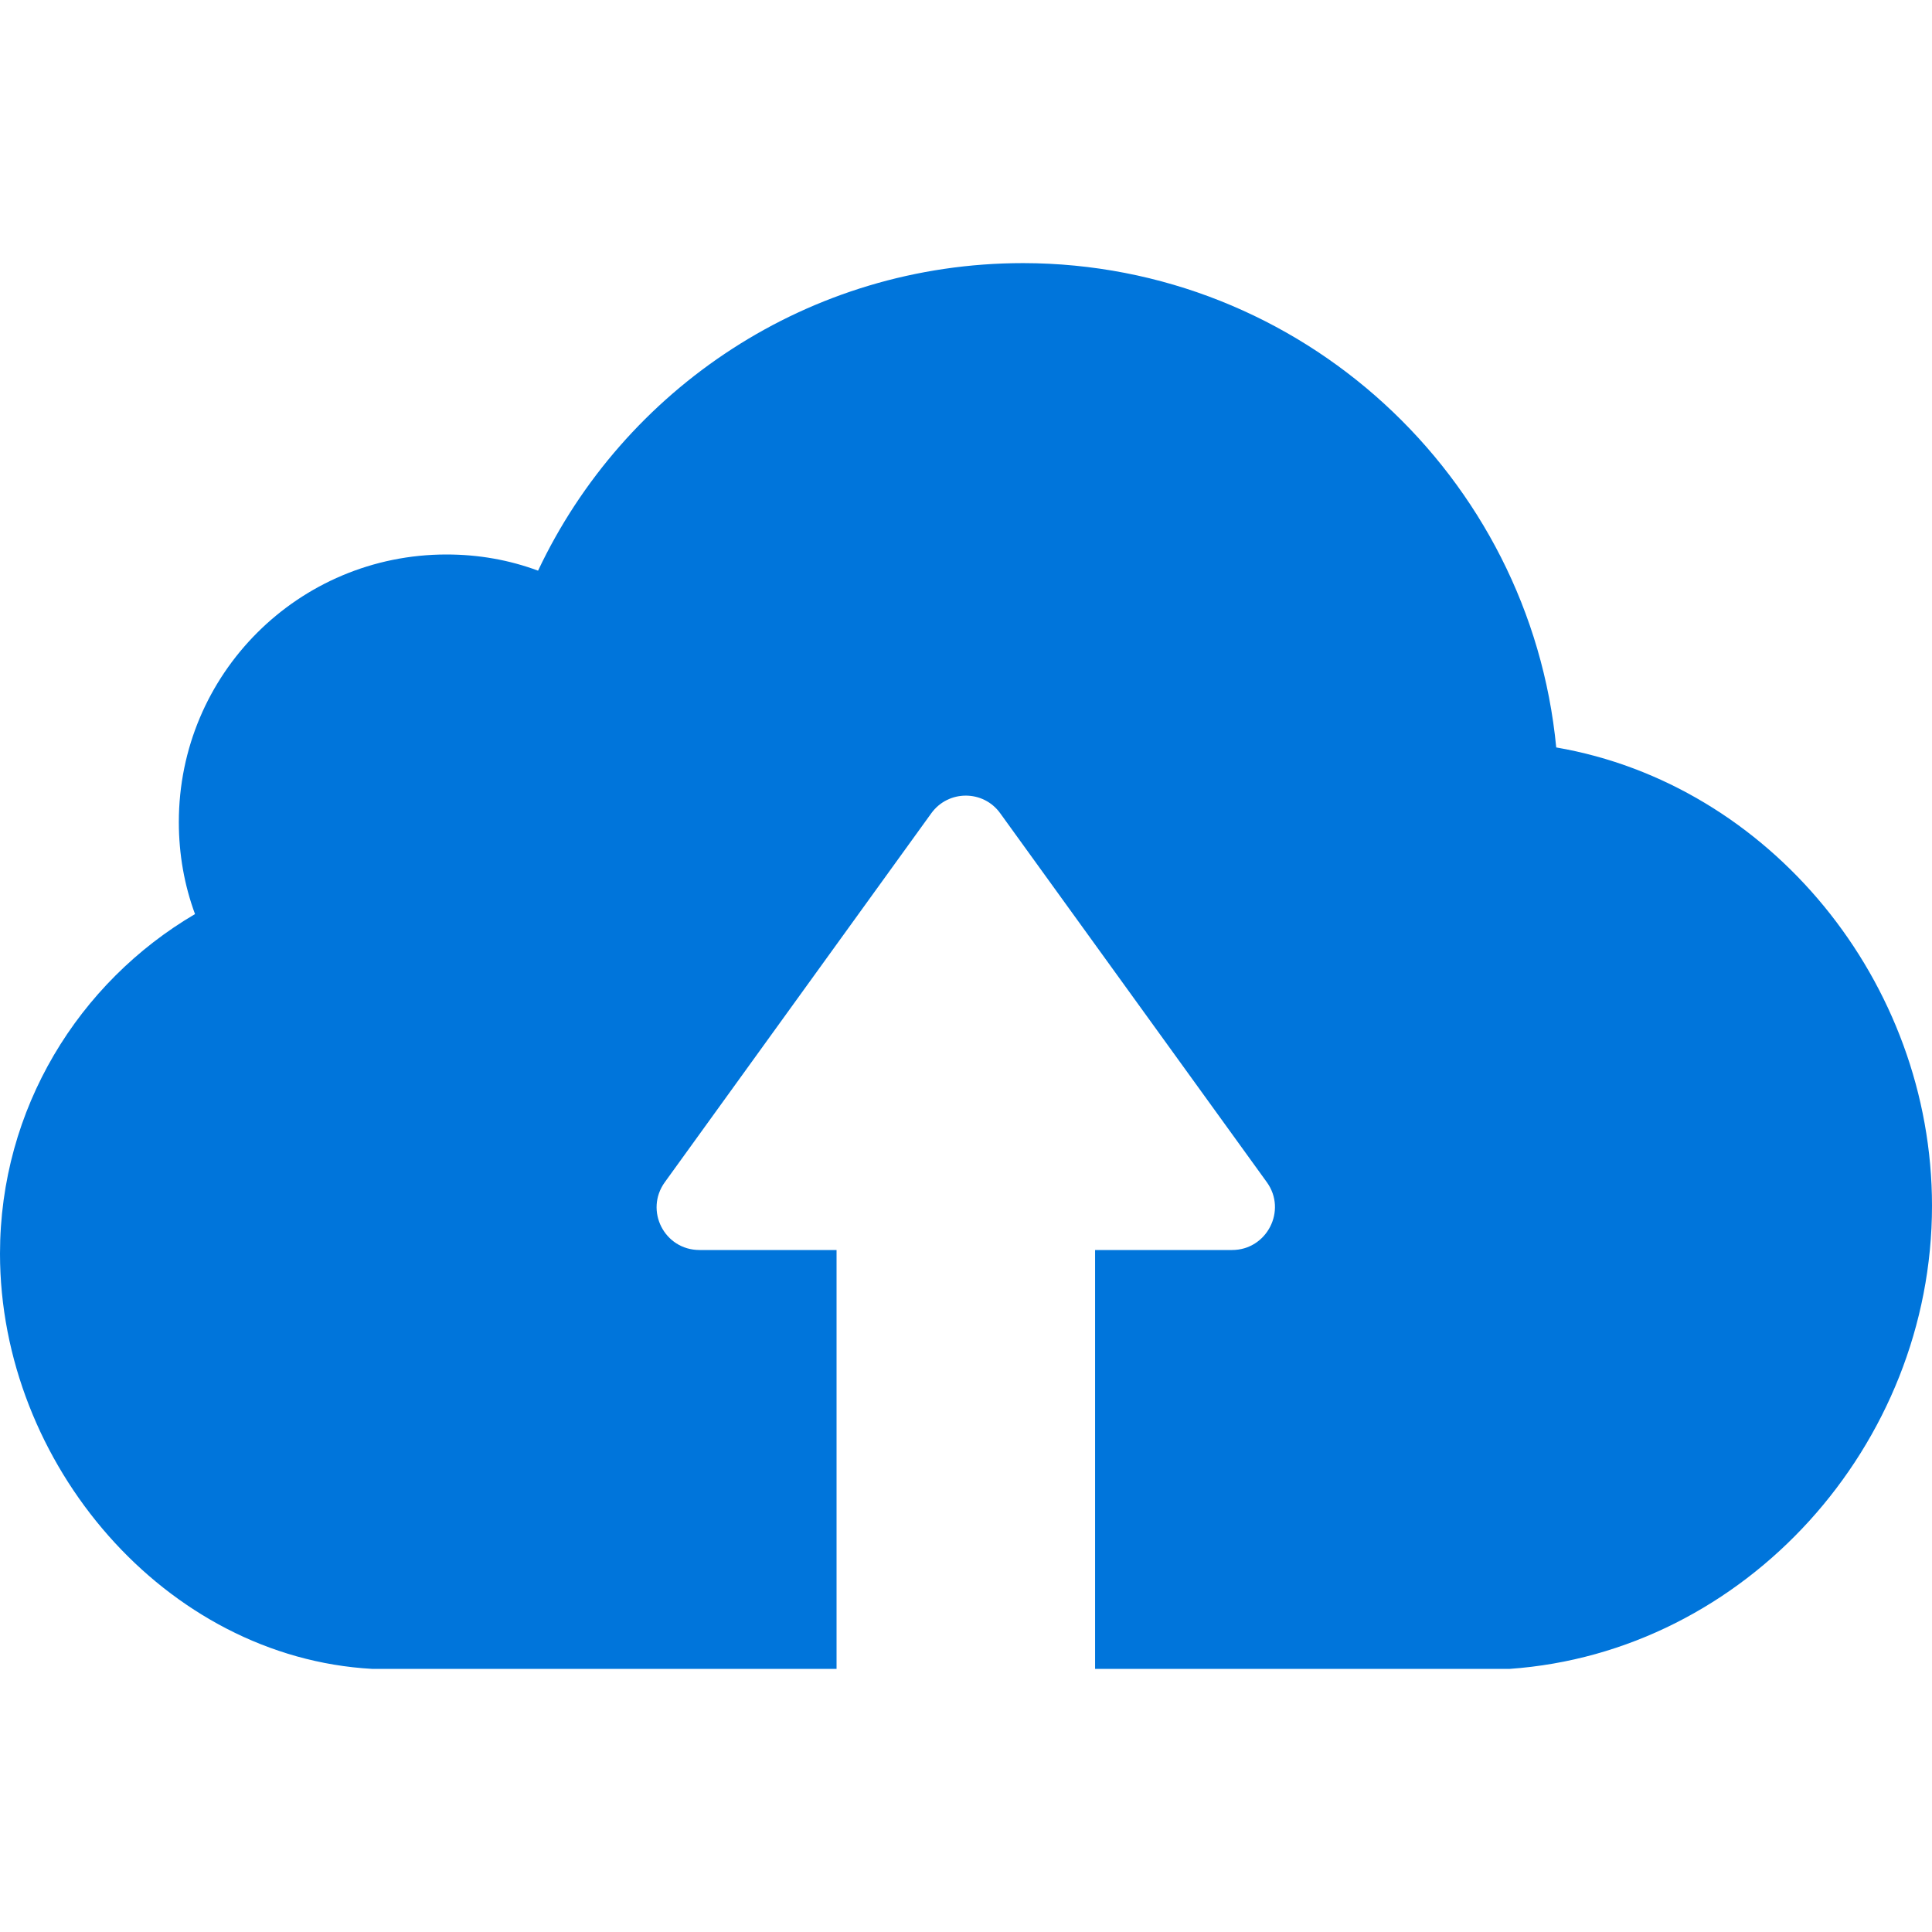
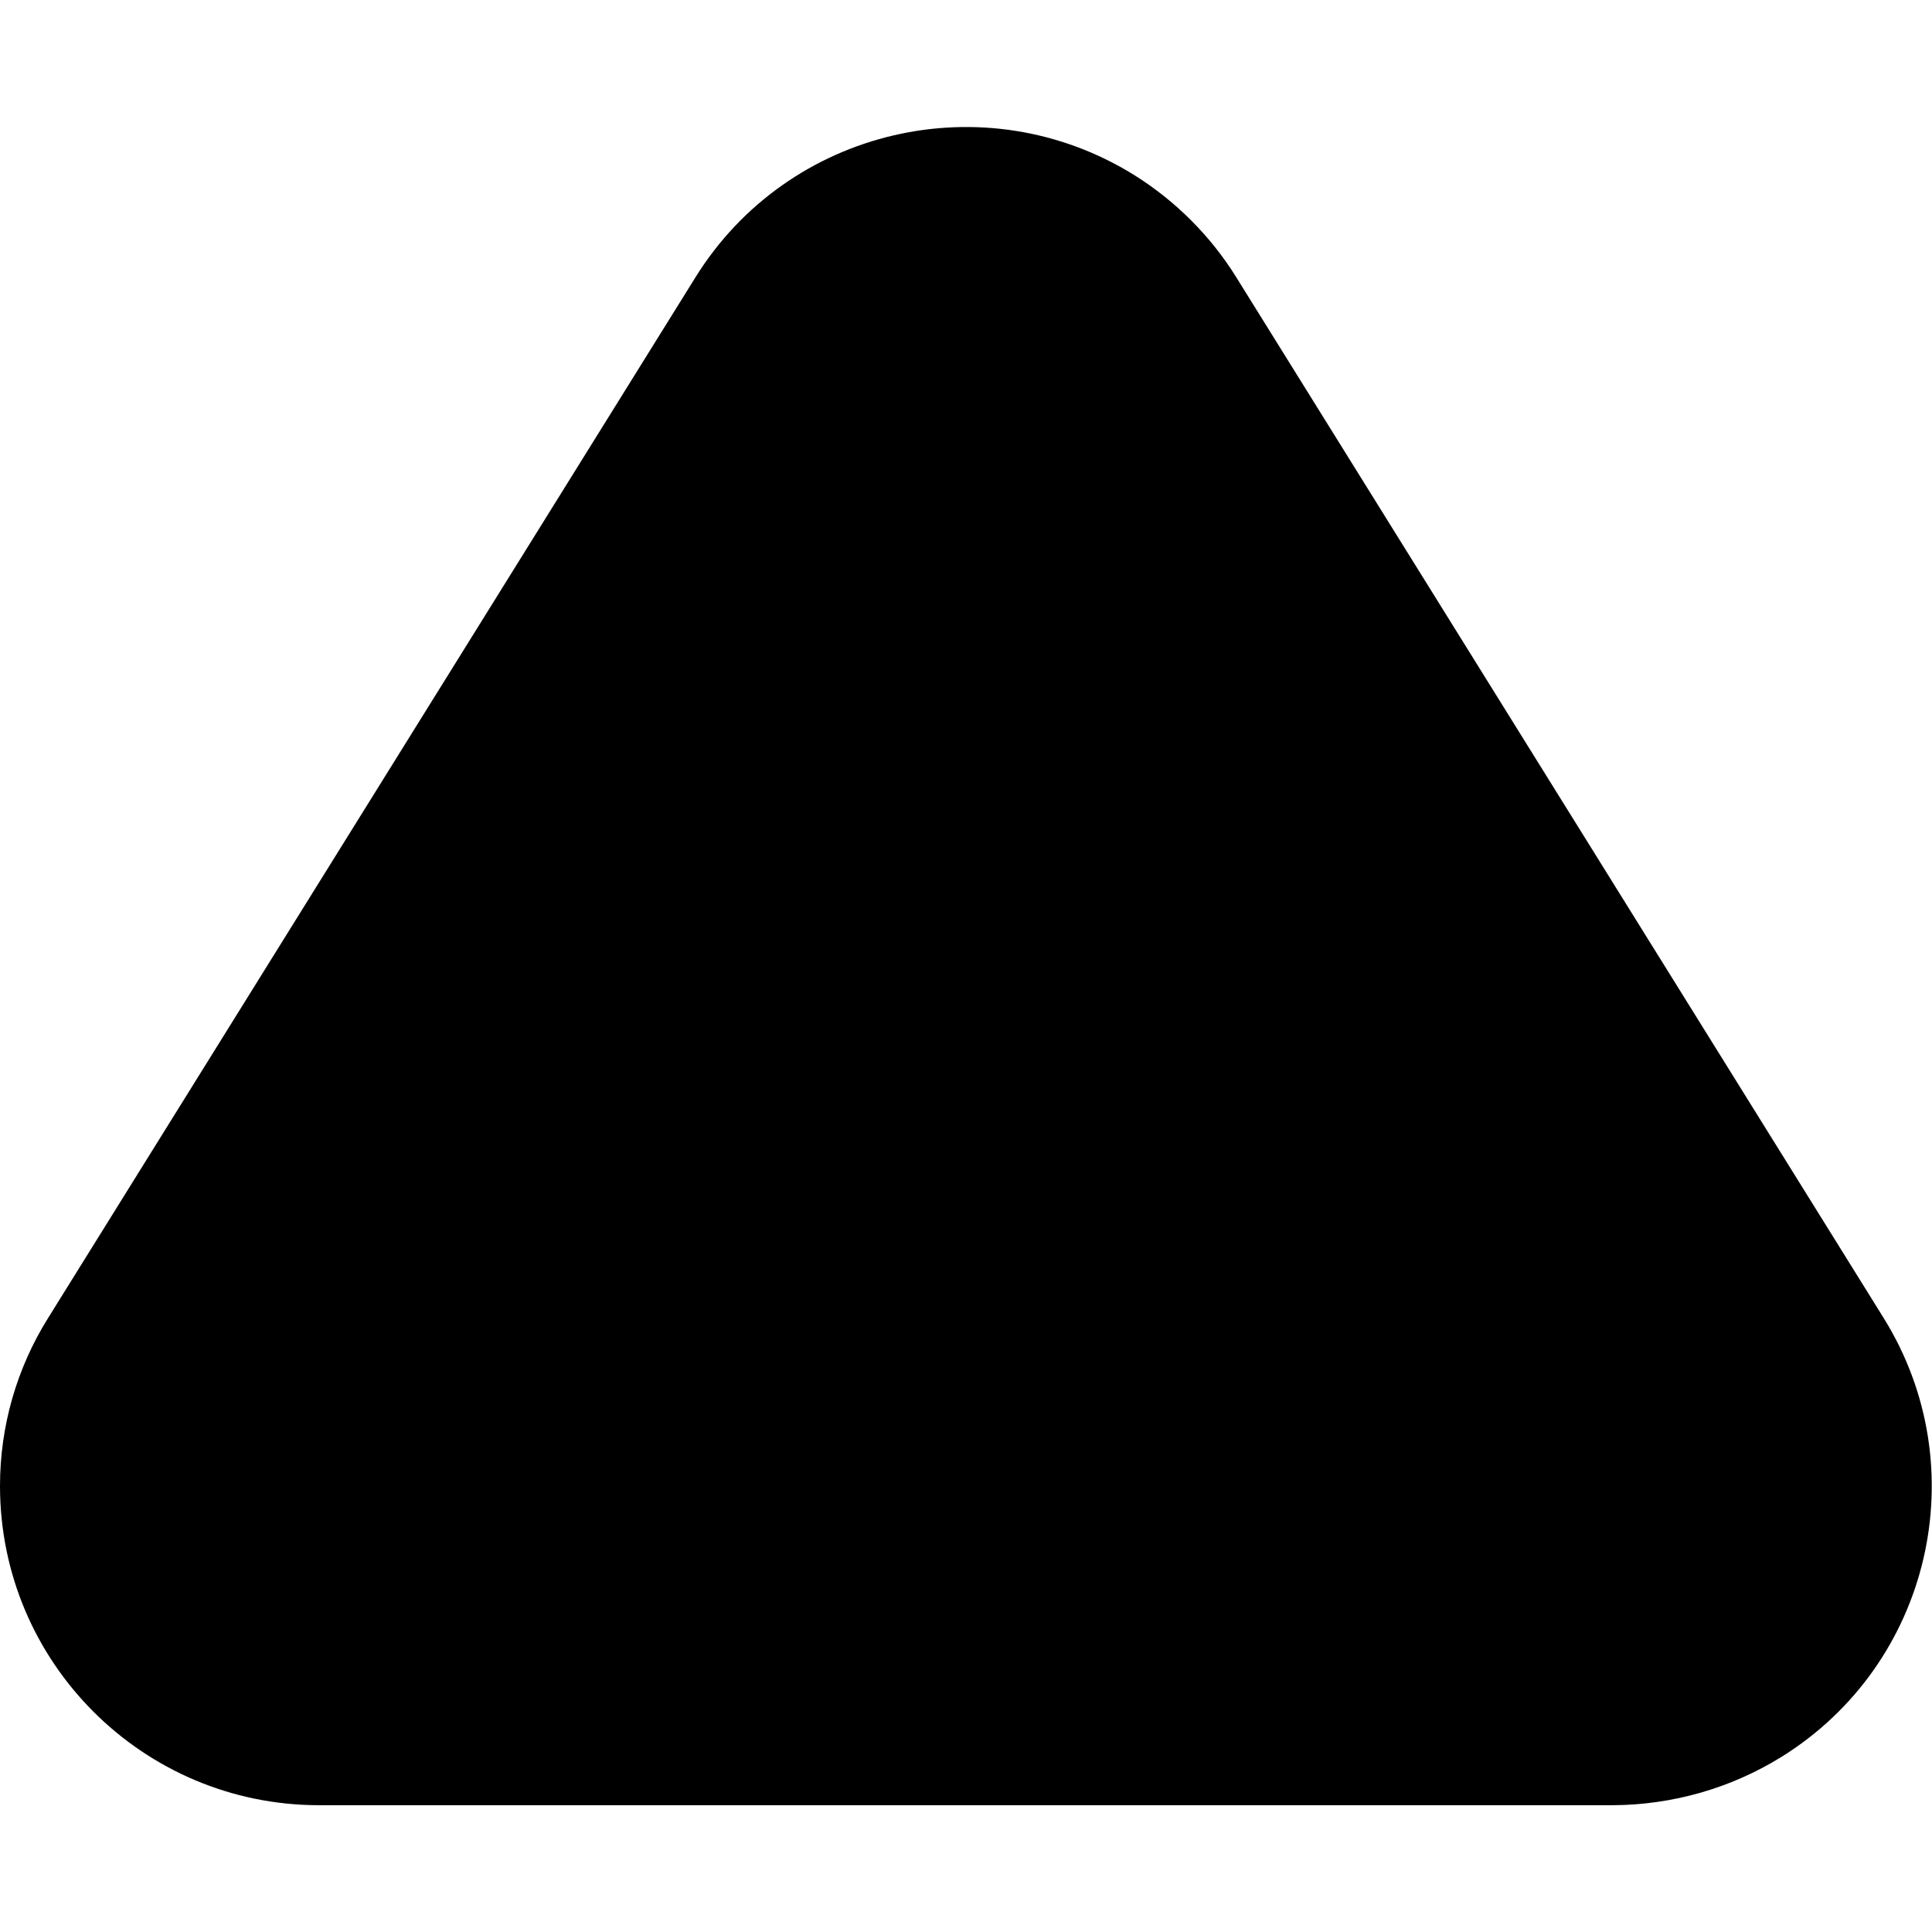
- <svg xmlns="http://www.w3.org/2000/svg" width="16" height="16" viewBox="0 0 16 16" fill="none">
-   <path d="M12.502 13.821H9.069V10.352H10.204C10.491 10.352 10.661 10.025 10.491 9.79L8.284 6.736C8.144 6.54 7.853 6.54 7.712 6.736L5.506 9.79C5.336 10.025 5.502 10.352 5.793 10.352H6.928V13.821H3.083C1.367 13.726 0 12.121 0 10.382C0 9.182 0.651 8.136 1.615 7.57C1.527 7.331 1.481 7.076 1.481 6.808C1.481 5.582 2.472 4.592 3.698 4.592C3.962 4.592 4.217 4.637 4.456 4.726C5.166 3.222 6.696 2.179 8.474 2.179C10.776 2.182 12.672 3.944 12.888 6.19C14.656 6.494 16 8.132 16 9.986C16 11.967 14.457 13.684 12.502 13.821Z" fill="#0075DB" style="fill:#0075DB;fill:color(display-p3 0 0.459 0.859);fill-opacity:1;" />
+ <svg xmlns="http://www.w3.org/2000/svg" xml:space="preserve" viewBox="0 0 512 512">
+   <path d="m327.7 73.6 171.5 275.7c24.6 39.6 12.5 91.7-27.1 116.3-13.4 8.3-28.8 12.7-44.6 12.8H84.4C37.8 478.3 0 440.5 0 393.8c0-15.8 4.4-31.2 12.8-44.6L184.3 73.5c24.6-39.6 76.7-51.7 116.3-27.1 11 6.9 20.3 16.2 27.1 27.2" />
</svg>
